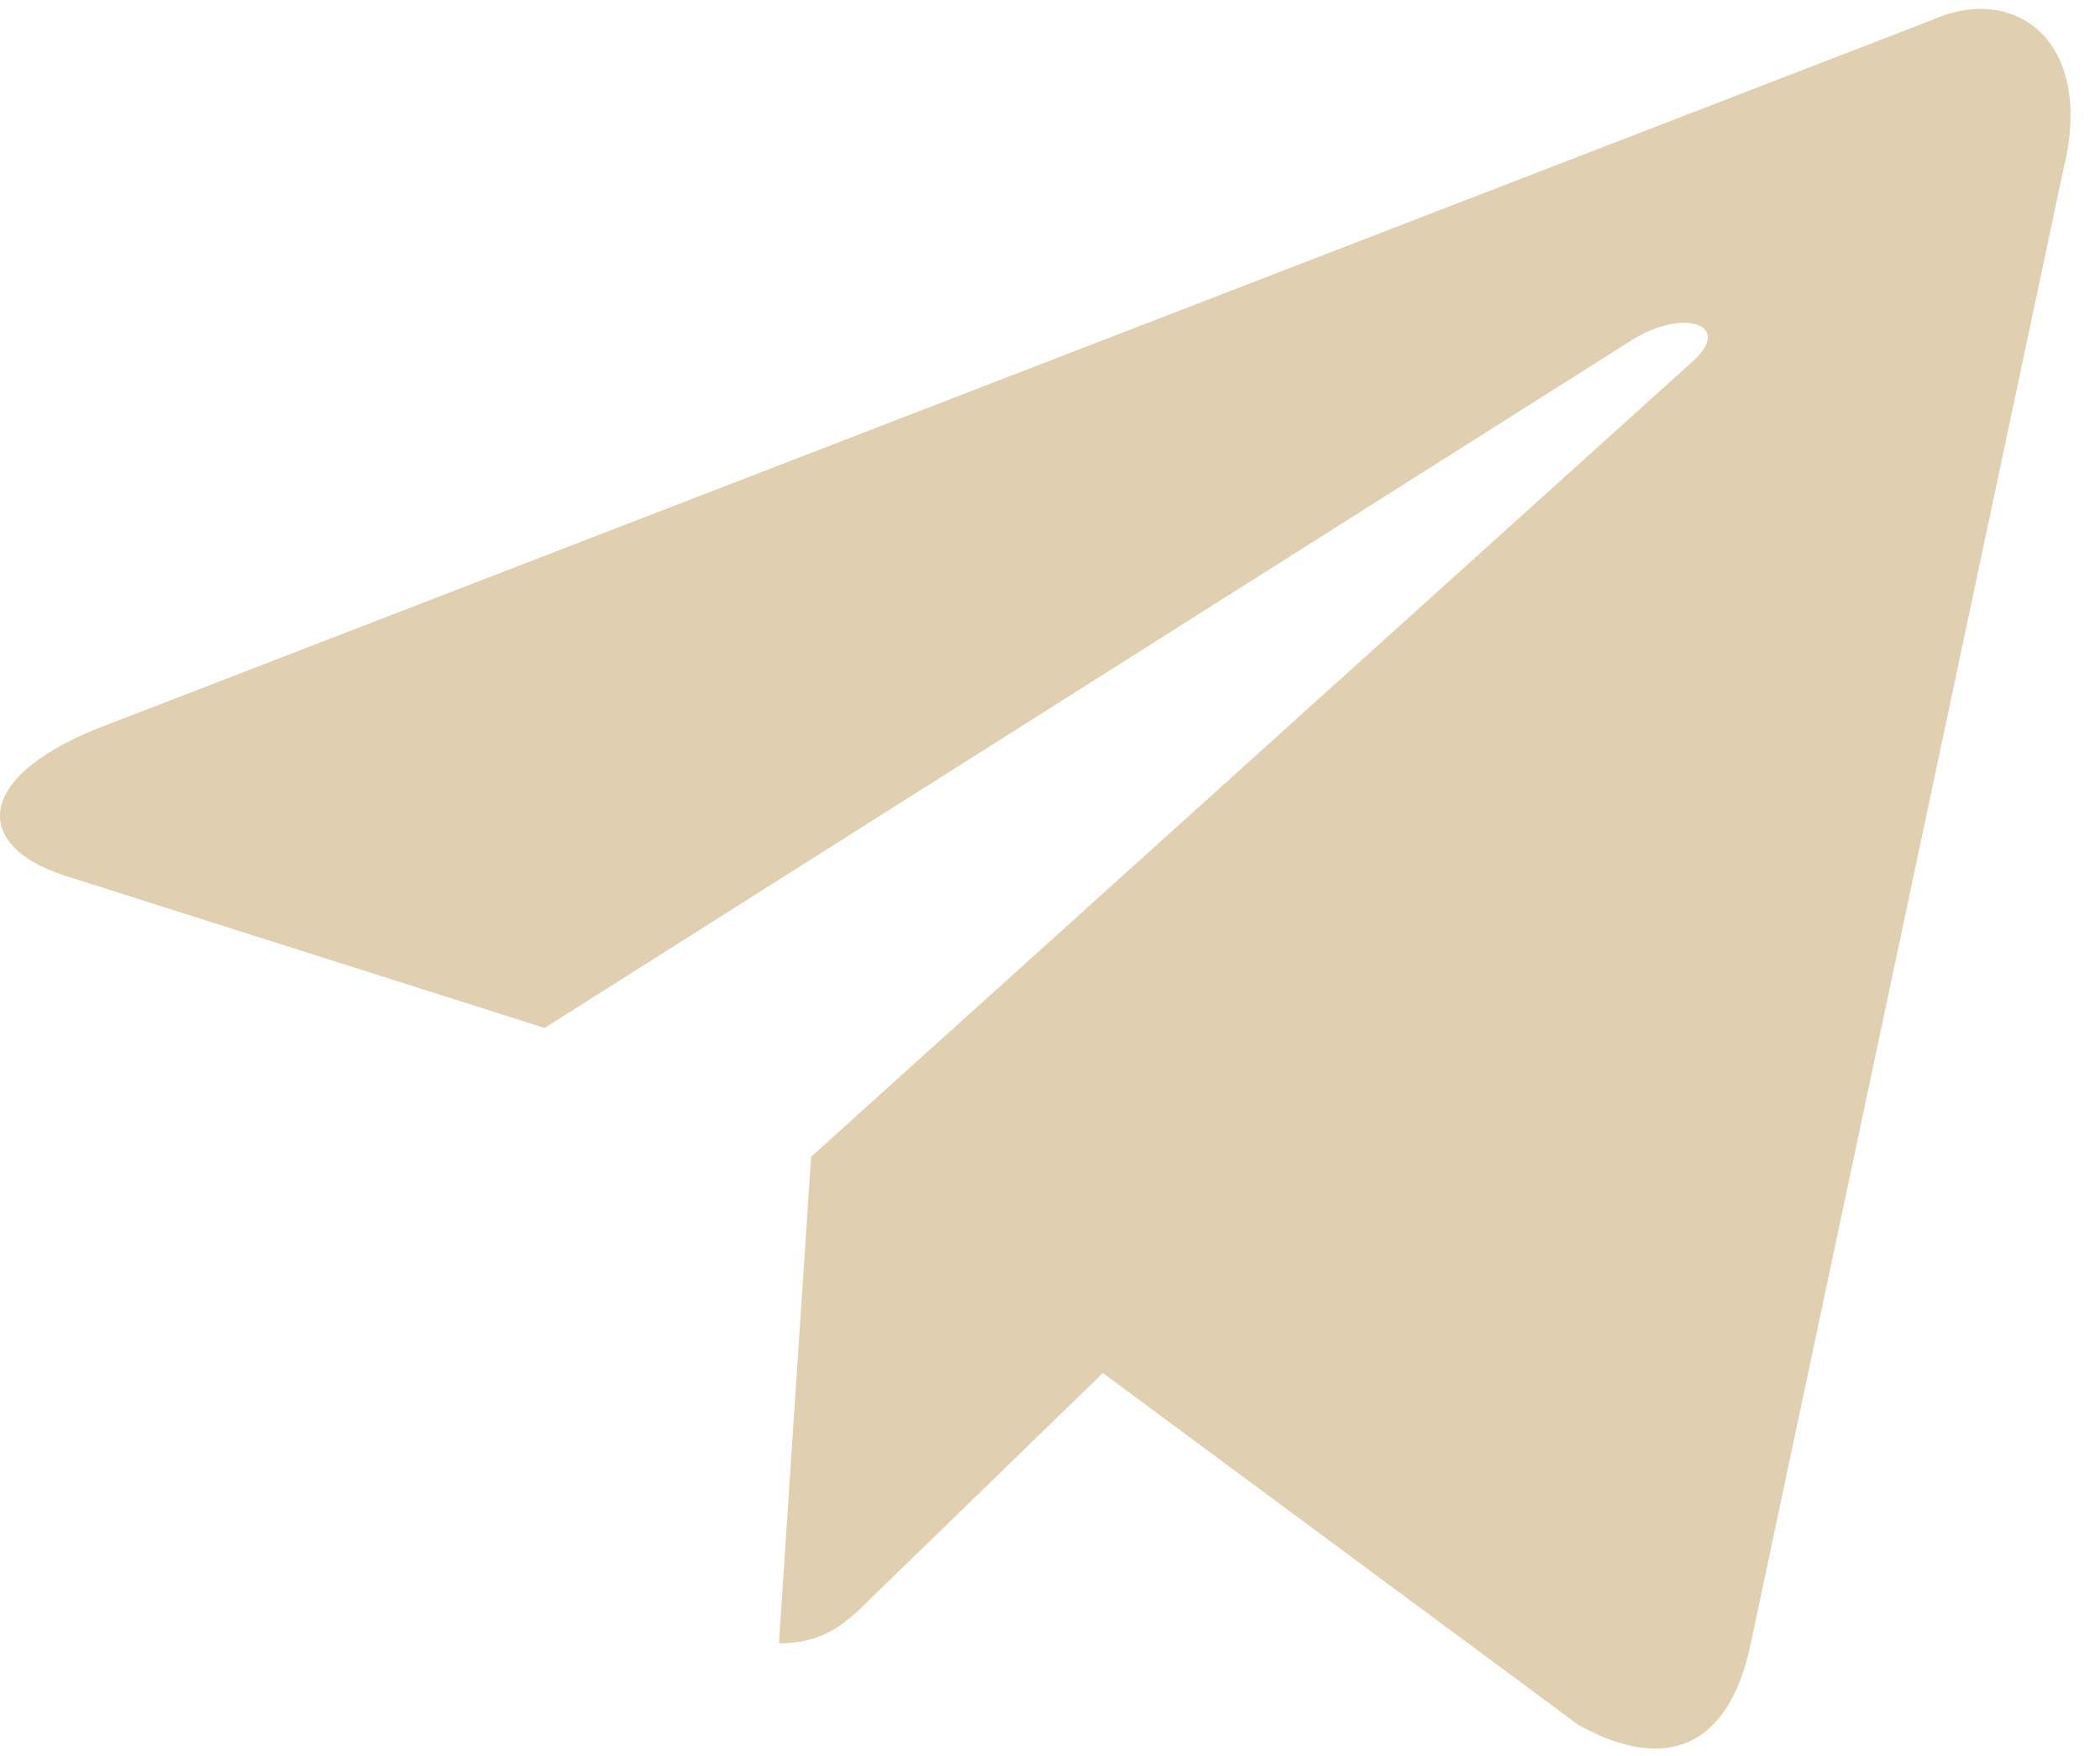
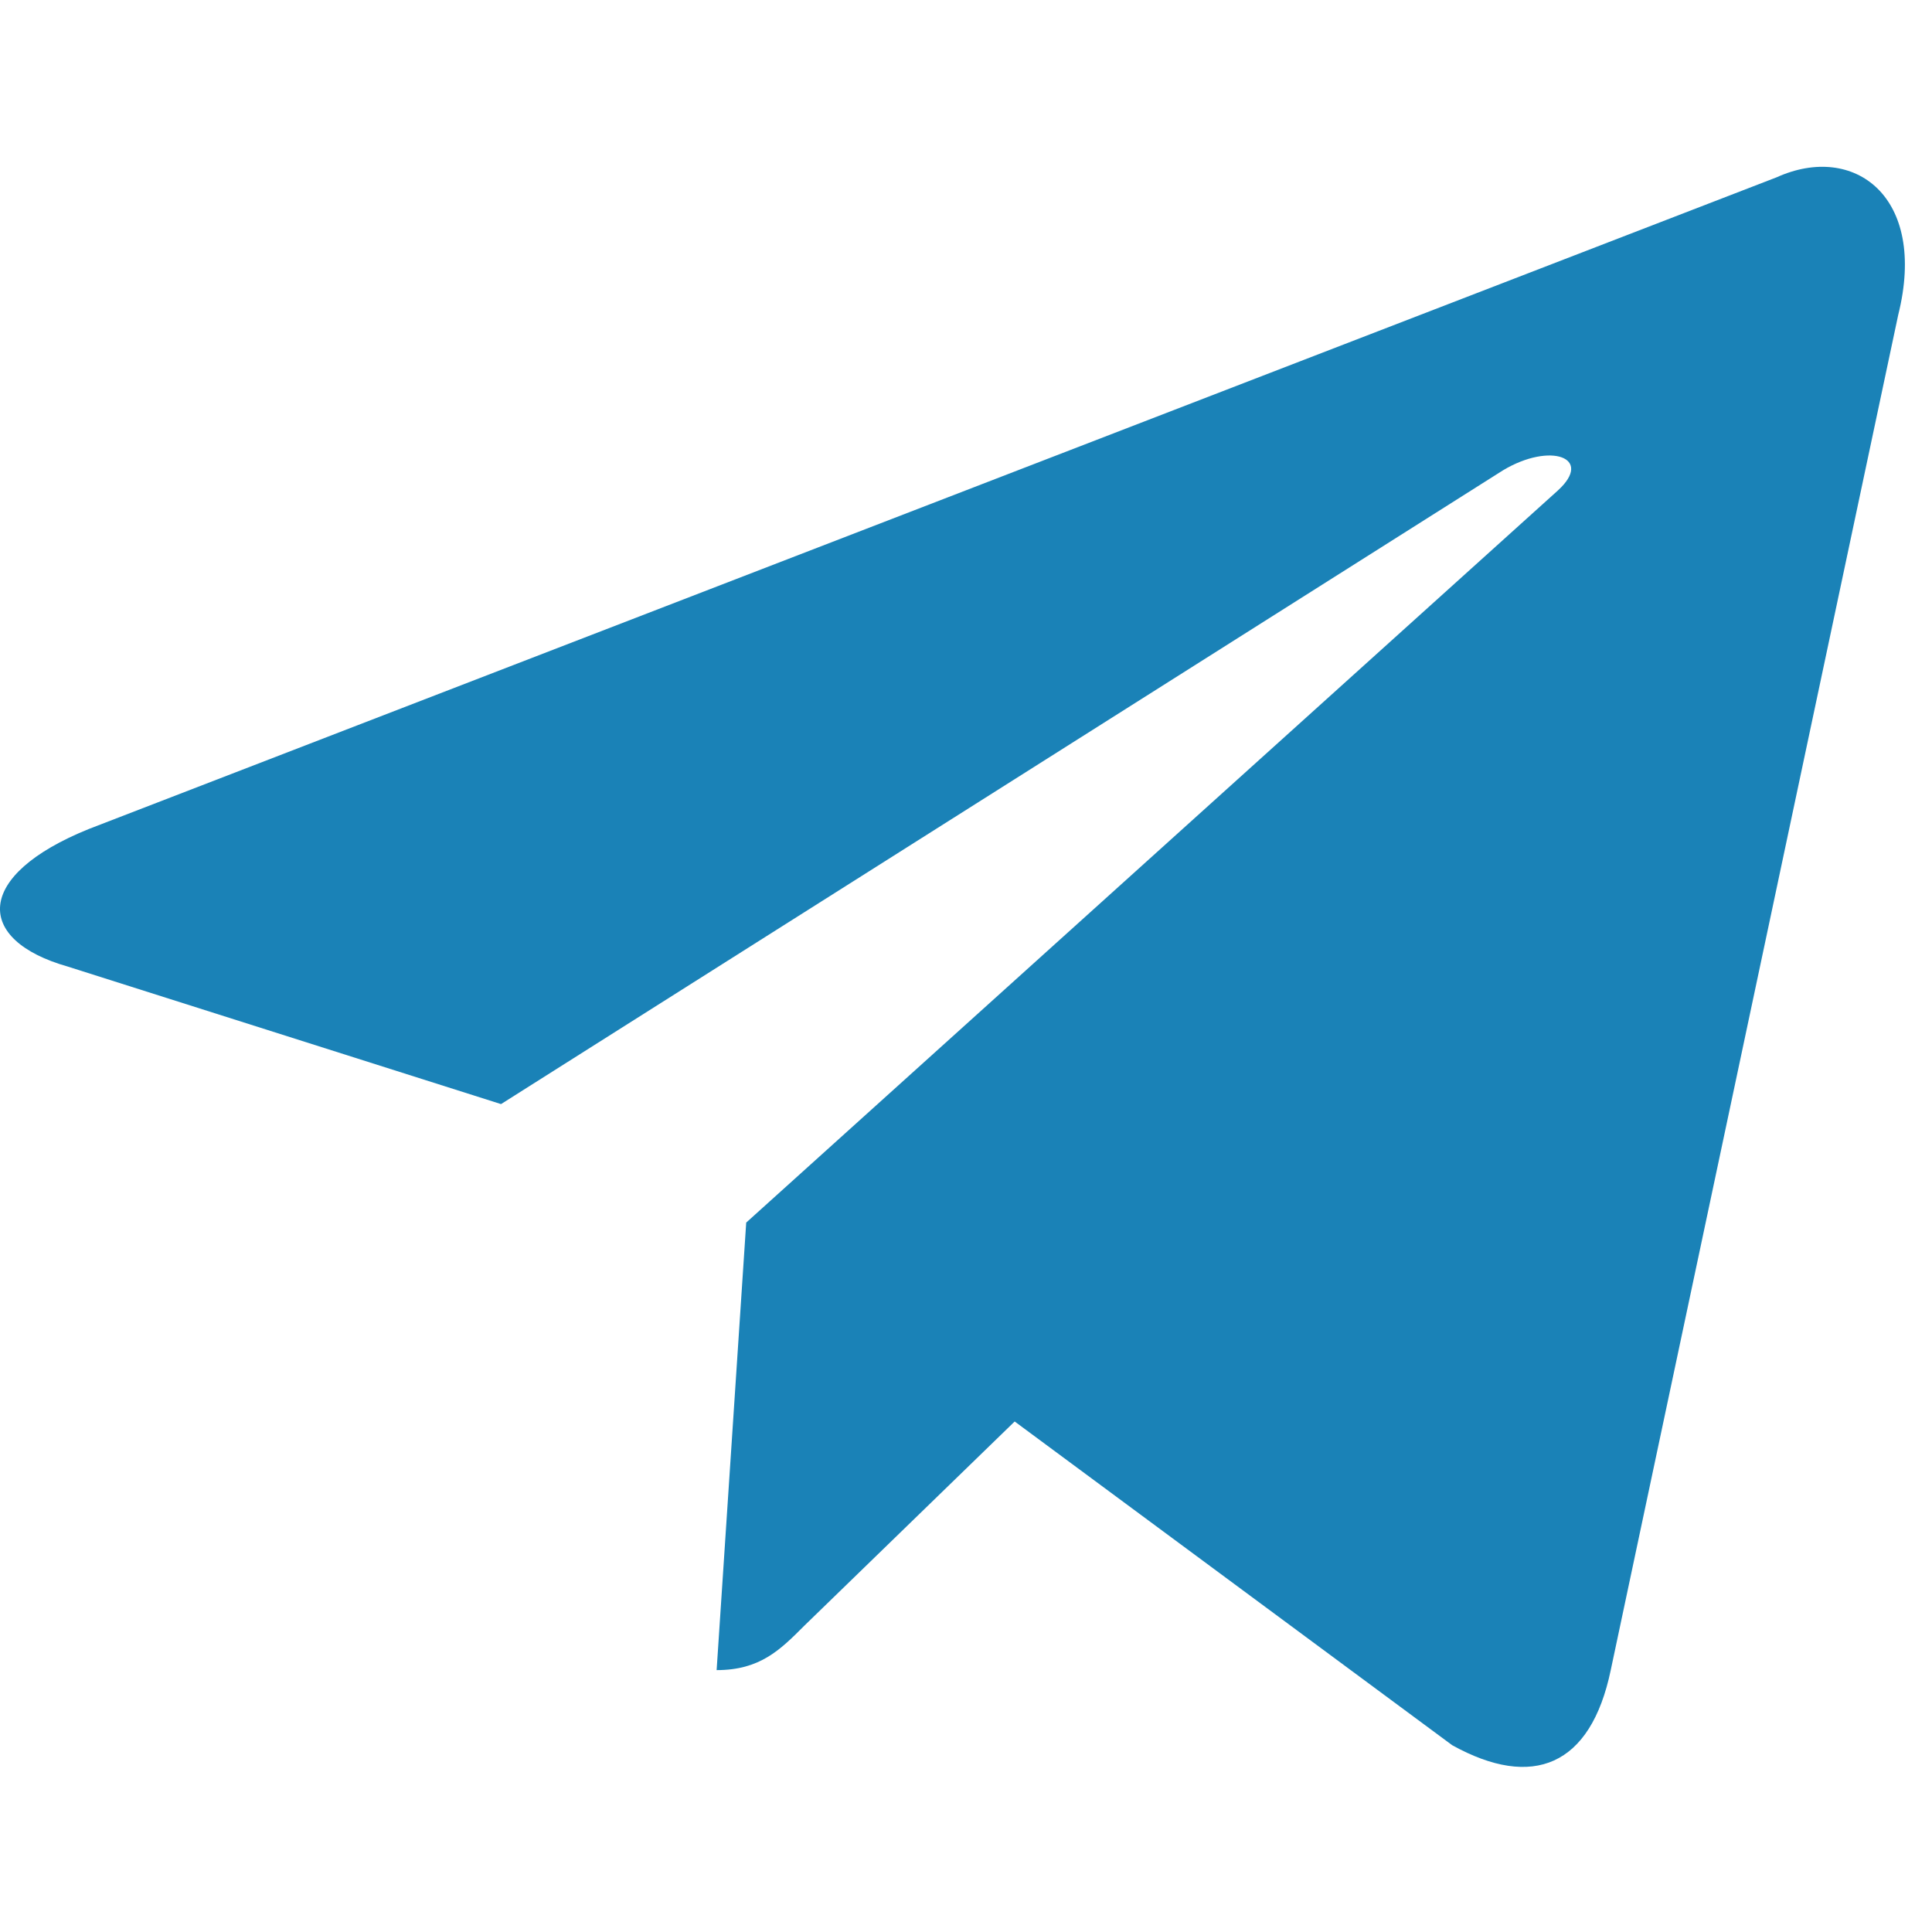
- <svg xmlns="http://www.w3.org/2000/svg" width="67" height="56" viewBox="0 0 67 56" fill="none">
-   <path d="M24.852 52.418L25.878 36.898L54.027 11.508C55.273 10.371 53.77 9.821 52.121 10.811L17.375 32.789L2.347 28.019C-0.878 27.102 -0.915 24.864 3.08 23.249L61.614 0.648C64.29 -0.563 66.855 1.309 65.829 5.418L55.859 52.418C55.163 55.757 53.147 56.564 50.362 55.023L35.188 43.796L27.894 50.877C27.051 51.721 26.355 52.418 24.852 52.418Z" fill="#e0cfb1" />
+ <svg xmlns="http://www.w3.org/2000/svg" width="50" height="50" viewBox="0 0 67 56" fill="none">
+   <path d="M24.852 52.418L25.878 36.898L54.027 11.508C55.273 10.371 53.77 9.821 52.121 10.811L17.375 32.789L2.347 28.019C-0.878 27.102 -0.915 24.864 3.08 23.249L61.614 0.648C64.29 -0.563 66.855 1.309 65.829 5.418L55.859 52.418C55.163 55.757 53.147 56.564 50.362 55.023L35.188 43.796L27.894 50.877C27.051 51.721 26.355 52.418 24.852 52.418Z" fill="#1A82B7" />
</svg>
